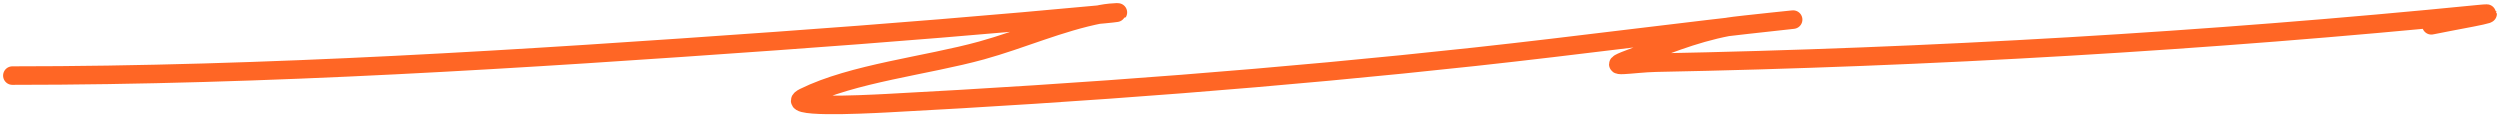
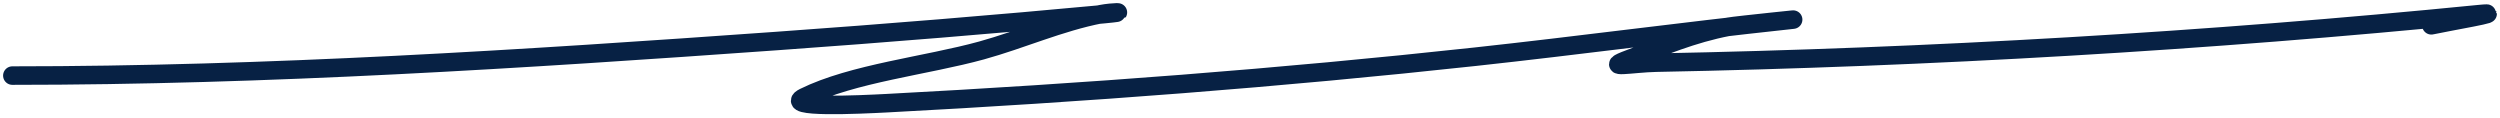
<svg xmlns="http://www.w3.org/2000/svg" width="405" height="19" viewBox="0 0 405 19" fill="none">
-   <path d="M2 12.245C43.319 12.245 84.763 9.573 125.817 6.645C143.527 5.382 161.217 3.939 178.857 2.29C183.185 1.886 180.25 1.921 178.353 2.29C171.664 3.593 165.452 6.397 159.02 8.172C150.119 10.63 138.124 11.877 130.272 15.751C126.636 17.545 139.227 16.95 143.721 16.713C175.625 15.033 207.362 12.627 238.958 9.191C255.776 7.362 272.488 5.113 289.309 3.308C294.475 2.754 281.102 4.128 280.063 4.326C274.078 5.471 269.362 7.548 264.008 9.53C259.366 11.248 264.493 10.225 268.295 10.152C312.667 9.299 357.679 6.652 401.61 2.29C406.802 1.775 395.926 3.641 393.877 4.1" stroke="#FF6625" stroke-width="3" stroke-linecap="round" />
+   <path d="M2 12.245C43.319 12.245 84.763 9.573 125.817 6.645C143.527 5.382 161.217 3.939 178.857 2.29C183.185 1.886 180.25 1.921 178.353 2.29C171.664 3.593 165.452 6.397 159.02 8.172C150.119 10.63 138.124 11.877 130.272 15.751C126.636 17.545 139.227 16.95 143.721 16.713C175.625 15.033 207.362 12.627 238.958 9.191C255.776 7.362 272.488 5.113 289.309 3.308C294.475 2.754 281.102 4.128 280.063 4.326C274.078 5.471 269.362 7.548 264.008 9.53C259.366 11.248 264.493 10.225 268.295 10.152C312.667 9.299 357.679 6.652 401.61 2.29C406.802 1.775 395.926 3.641 393.877 4.1" stroke="#072144" stroke-width="3" stroke-linecap="round" />
</svg>
